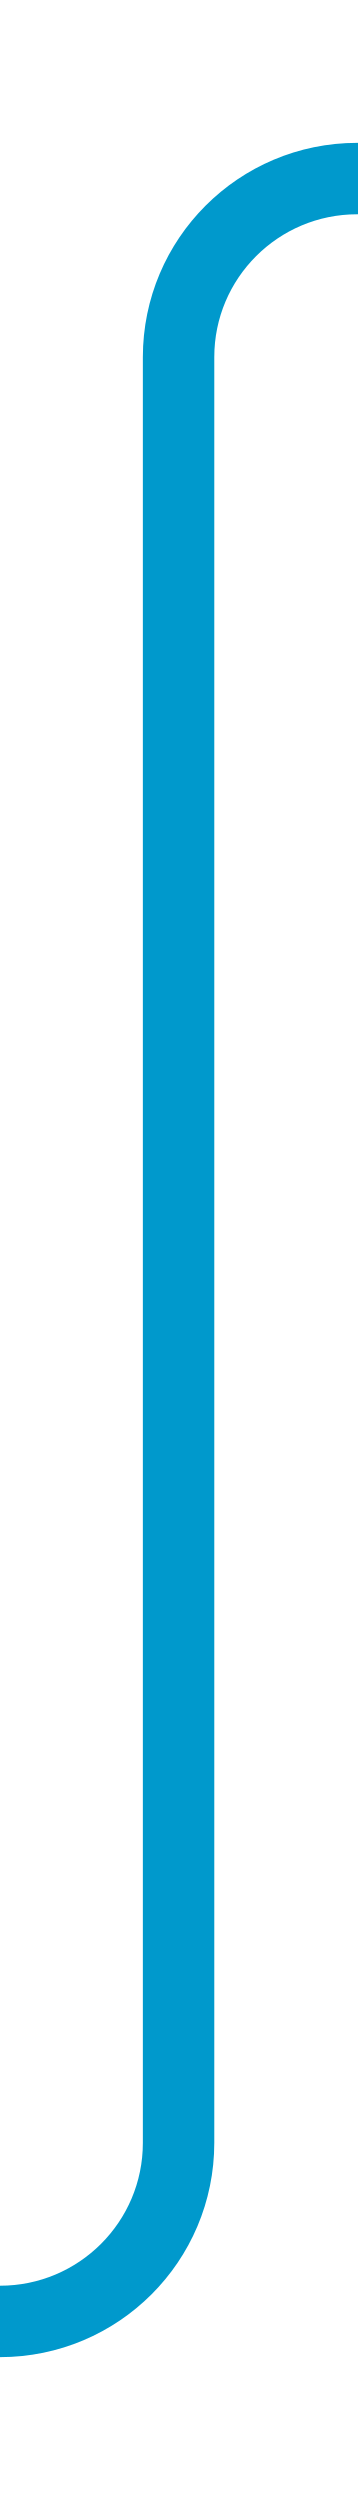
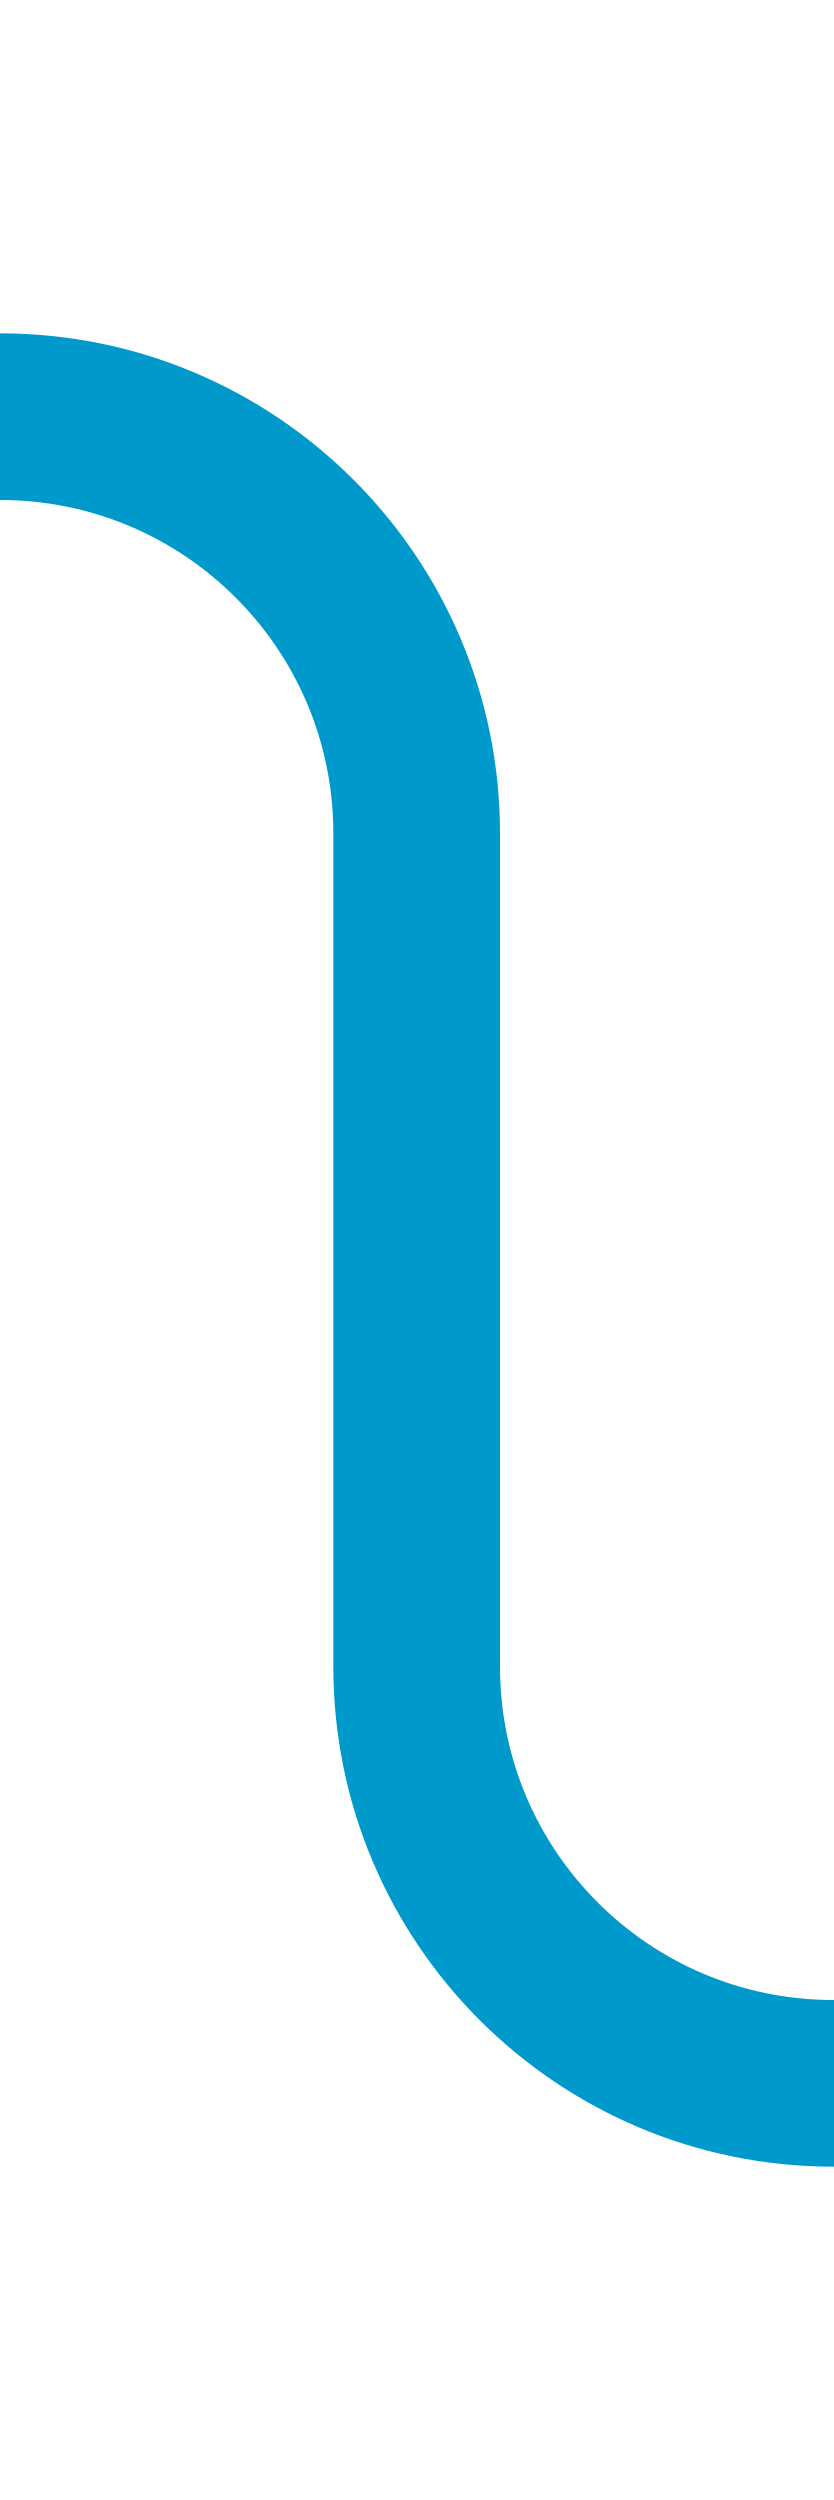
- <svg xmlns="http://www.w3.org/2000/svg" version="1.1" width="10px" height="70px" preserveAspectRatio="xMidYMin meet" viewBox="986 368  8 70">
-   <path d="M 980 433  L 985 433  A 5 5 0 0 0 990 428 L 990 378  A 5 5 0 0 1 995 373 L 1000 373  " stroke-width="2" stroke="#0099cc" fill="none" />
+ <svg xmlns="http://www.w3.org/2000/svg" version="1.1" width="10px" height="30px" preserveAspectRatio="xMidYMin meet" viewBox="706 550  8 30">
+   <path d="M 700 555  L 705 555  A 5 5 0 0 1 710 560 L 710 570  A 5 5 0 0 0 715 575 L 720 575  " stroke-width="2" stroke="#0099cc" fill="none" />
</svg>
